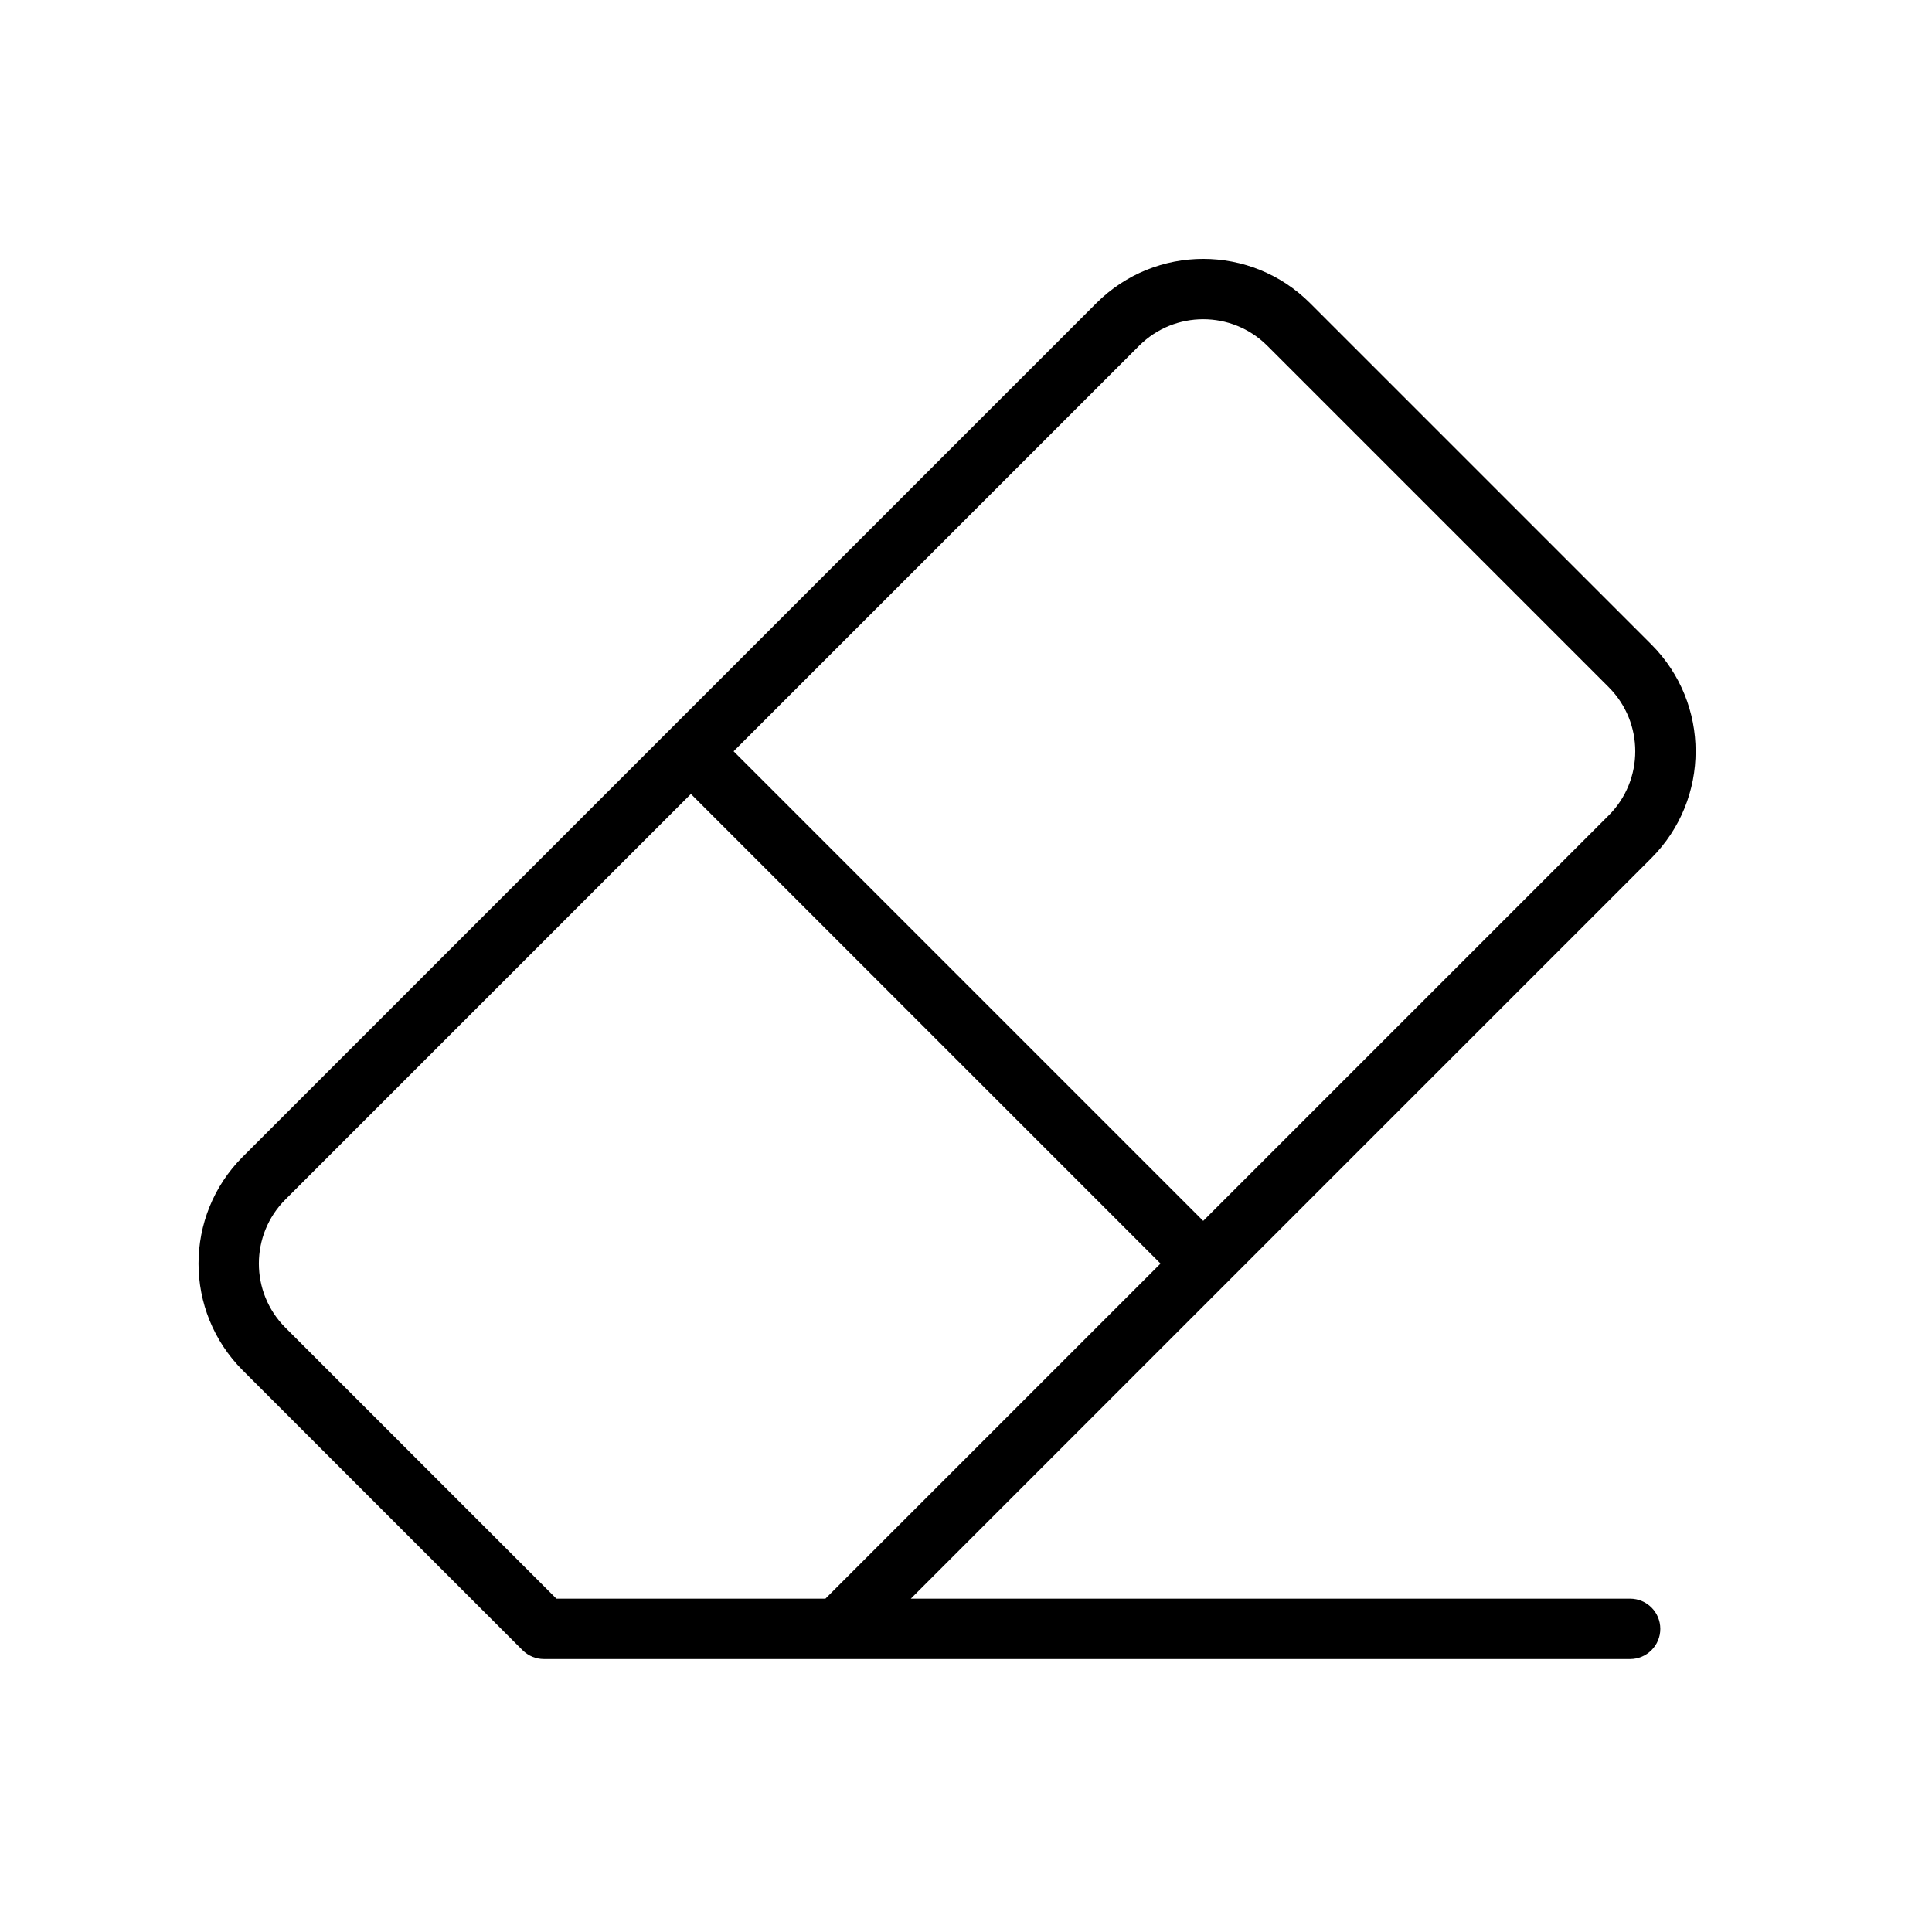
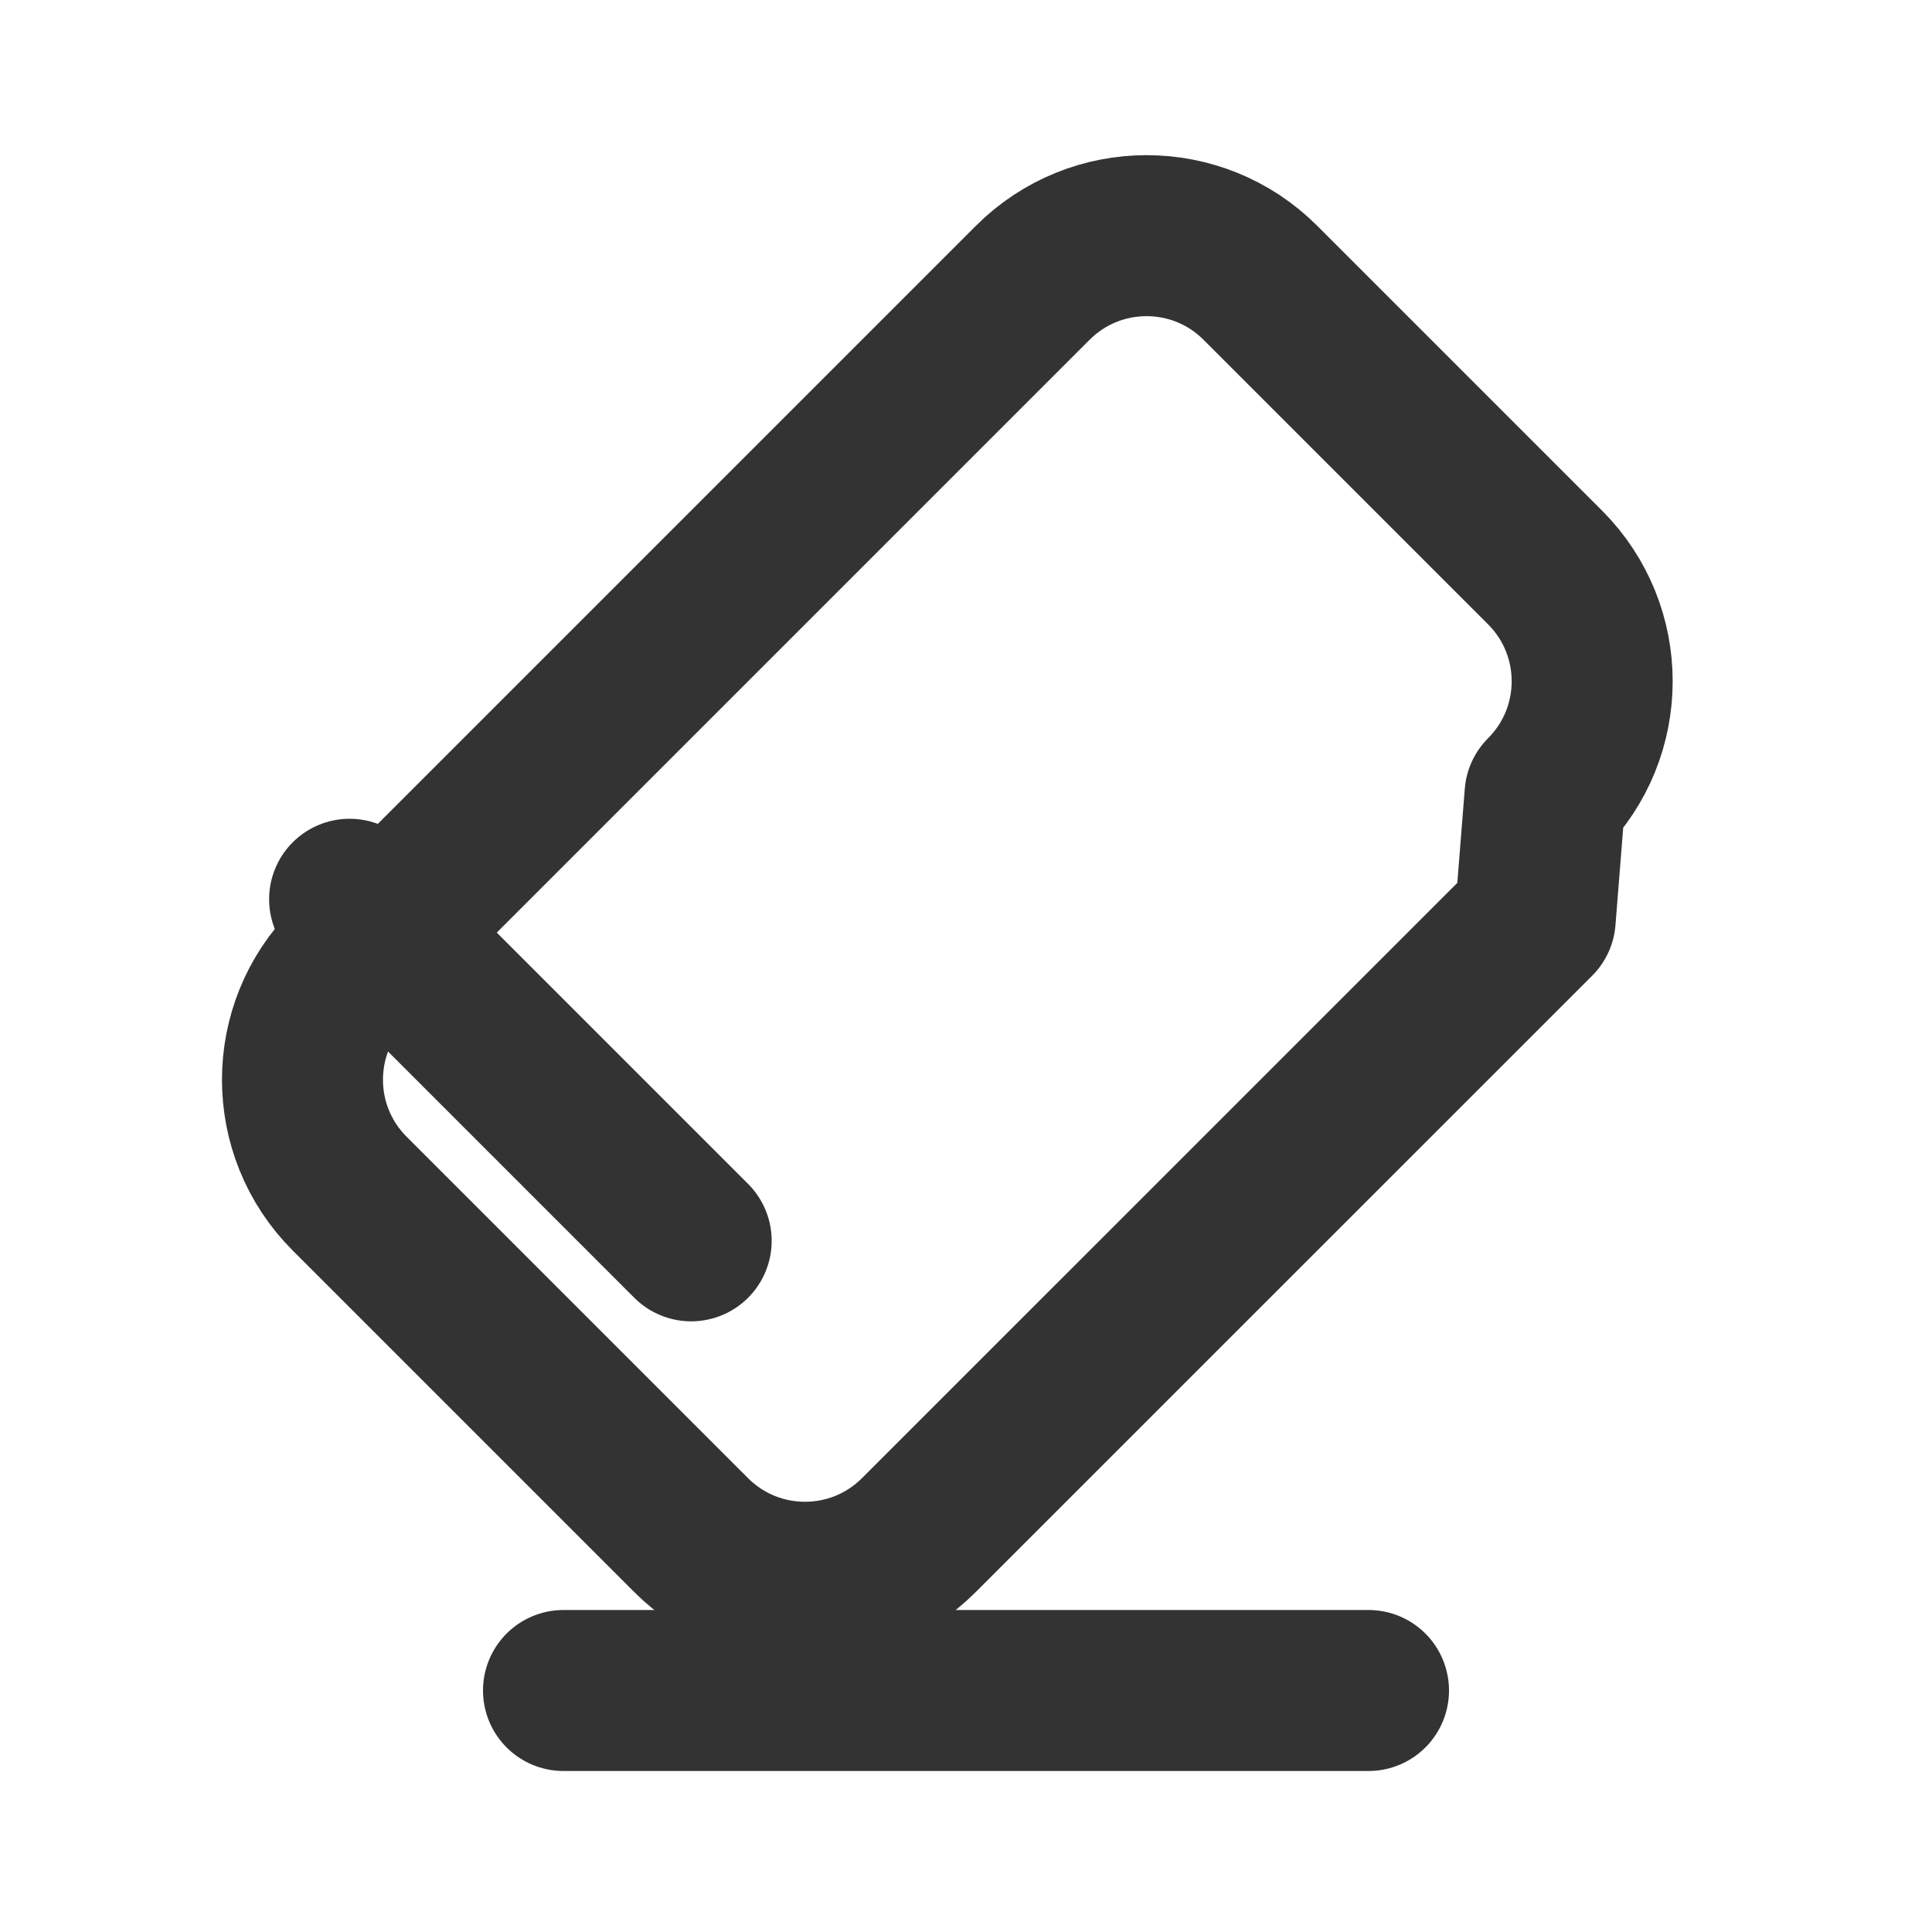
- <svg xmlns="http://www.w3.org/2000/svg" fill="#000000" width="800px" height="800px" viewBox="0 0 256.001 256.001" id="Flat">
-   <path d="M216.001,211.833H120.688l98.143-98.142a20.024,20.024,0,0,0-.001-28.284L173.574,40.152a20.02,20.02,0,0,0-28.283,0l-56.564,56.564-.005.004-.004.005-56.564,56.564a20.022,20.022,0,0,0,0,28.283l37.089,37.088a4.001,4.001,0,0,0,2.828,1.172H216.001a4,4,0,0,0,0-8ZM150.947,45.809a12.016,12.016,0,0,1,16.971,0l45.255,45.255a12.016,12.016,0,0,1,0,16.972L159.432,161.775,97.207,99.549ZM109.373,211.833H73.728l-35.918-35.916a12.014,12.014,0,0,1,0-16.971l53.741-53.741,62.226,62.226Z" />
+ <svg xmlns="http://www.w3.org/2000/svg" width="24" height="24" viewBox="0 0 24 24" fill="none" stroke="#333" stroke-width="2" stroke-linecap="round" stroke-linejoin="round">
+   <path d="M7 21h10" />
+   <path d="M19.071 11.414L11.414 19.07a2 2 0 01-2.828 0l-4.243-4.243a2 2 0 010-2.828l8.486-8.486a2 2 0 012.828 0l3.536 3.536a2 2 0 010 2.828z" />
+   <path d="M8.586 15.414l-4.243-4.243" />
</svg>
